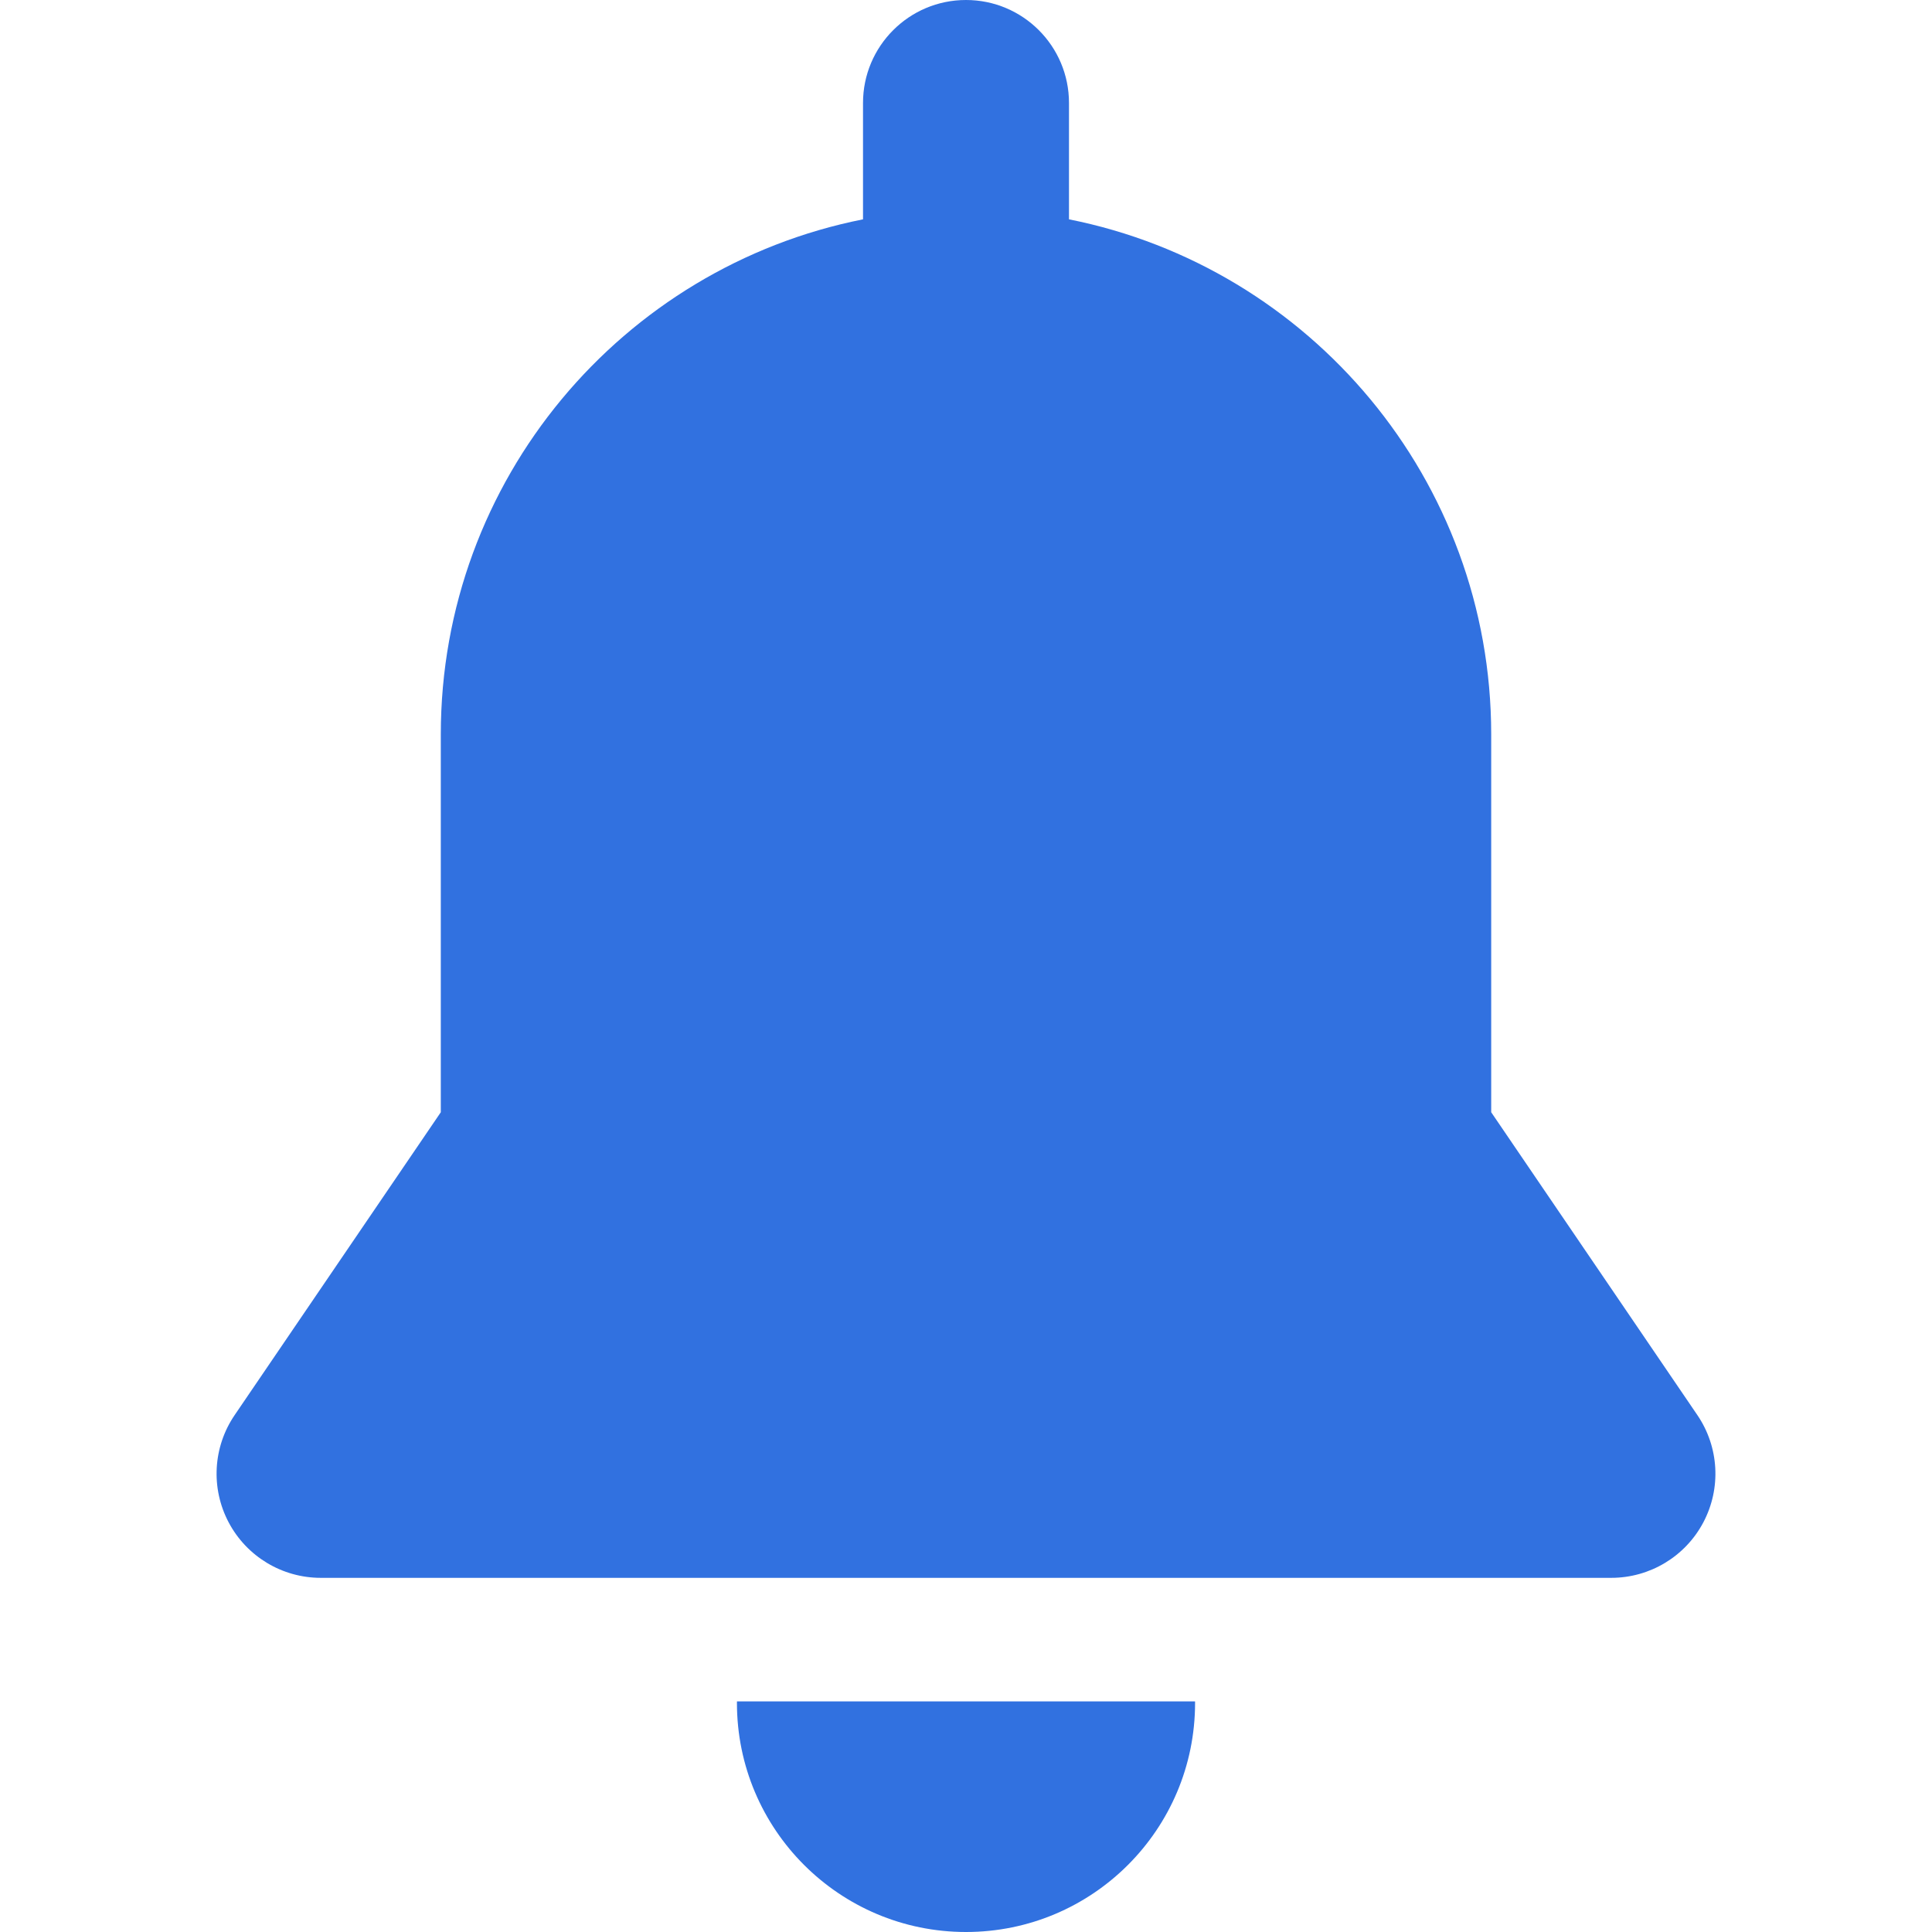
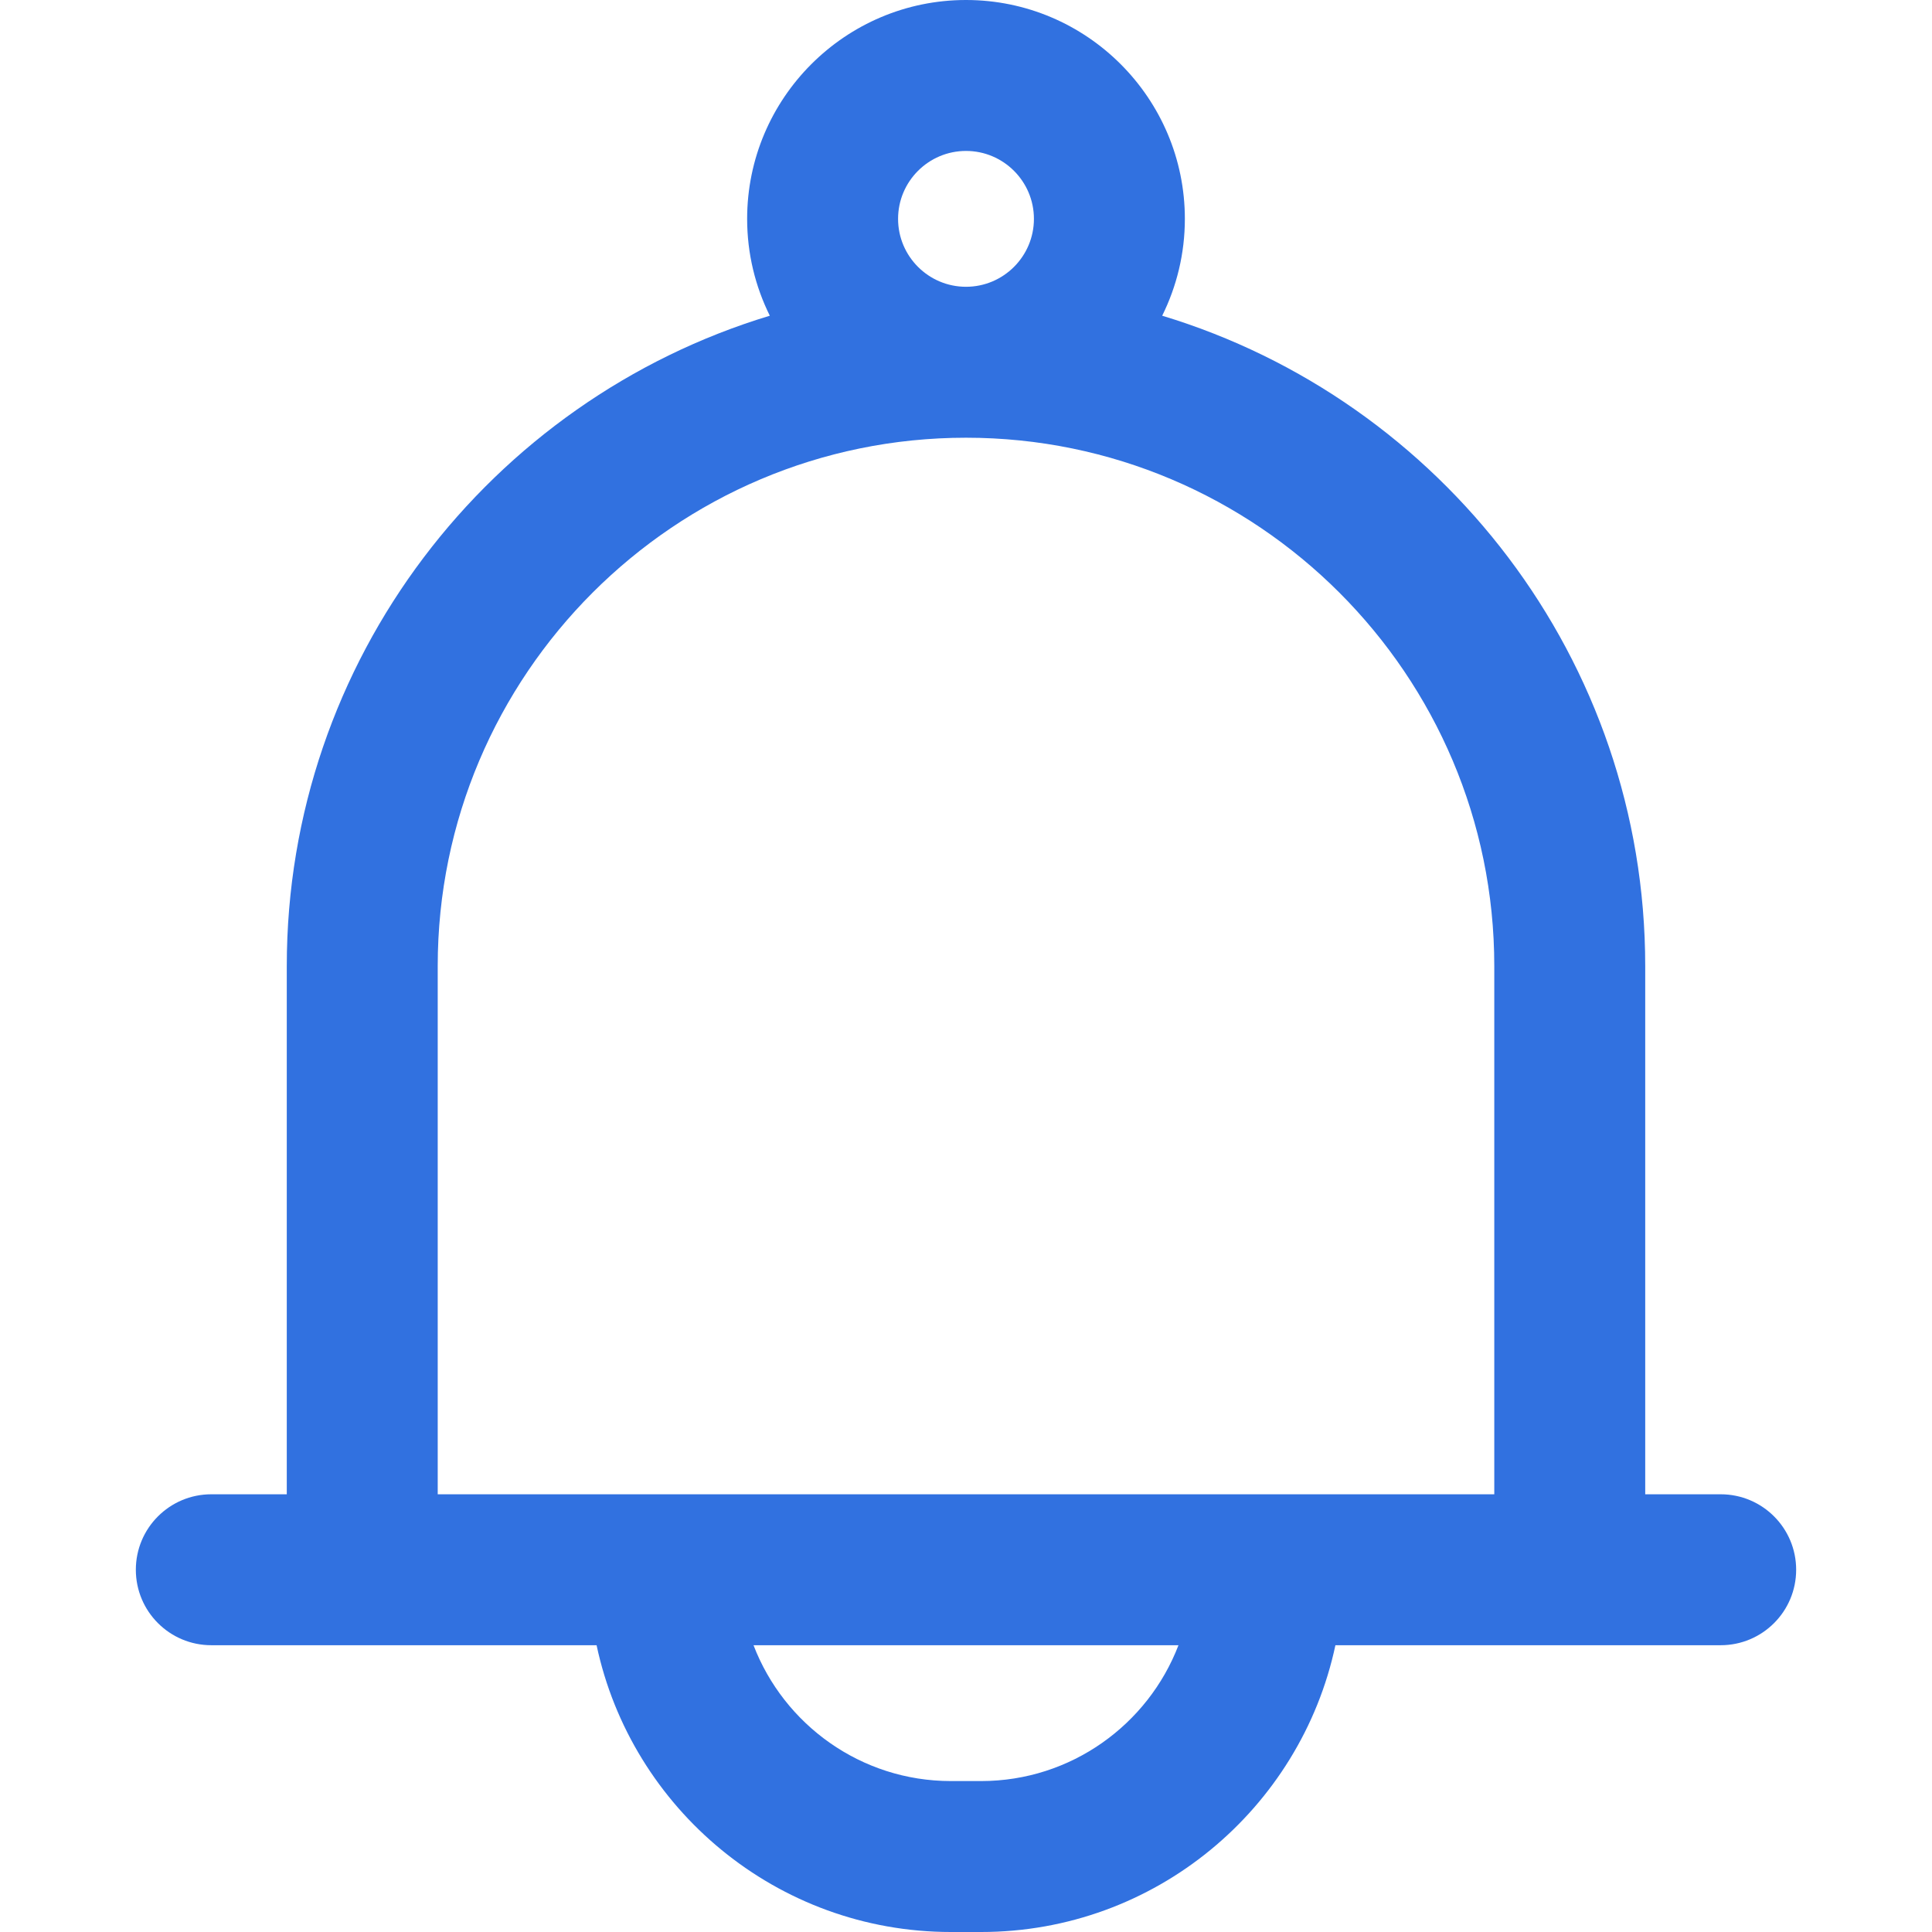
- <svg xmlns="http://www.w3.org/2000/svg" version="1.1" id="Layer_1" x="0px" y="0px" viewBox="0 0 459.334 459.334" style="enable-background:new 0 0 459.334 459.334;" xml:space="preserve" width="512px" height="512px">
+ <svg xmlns="http://www.w3.org/2000/svg" height="512px" viewBox="-36 0 512 512" width="512px" class="">
  <g>
-     <g>
-       <g>
-         <g>
-           <path d="M175.216,404.514c-0.001,0.12-0.009,0.239-0.009,0.359c0,30.078,24.383,54.461,54.461,54.461     s54.461-24.383,54.461-54.461c0-0.12-0.008-0.239-0.009-0.359H175.216z" data-original="#000000" class="active-path" data-old_color="#000000" fill="#3171E0" />
-           <path d="M403.549,336.438l-49.015-72.002c0-22.041,0-75.898,0-89.83c0-60.581-43.144-111.079-100.381-122.459V24.485     C254.152,10.963,243.19,0,229.667,0s-24.485,10.963-24.485,24.485v27.663c-57.237,11.381-100.381,61.879-100.381,122.459     c0,23.716,0,76.084,0,89.83l-49.015,72.002c-5.163,7.584-5.709,17.401-1.419,25.511c4.29,8.11,12.712,13.182,21.887,13.182     H383.08c9.175,0,17.597-5.073,21.887-13.182C409.258,353.839,408.711,344.022,403.549,336.438z" data-original="#000000" class="active-path" data-old_color="#000000" fill="#3171E0" />
-         </g>
-       </g>
-     </g>
+     <path d="m420 396h-20v-140c0-81.18-54.023-149.973-128.008-172.332 3.84-7.746 6.008-16.457 6.008-25.668 0-31.98-26.02-58-58-58s-58 26.02-58 58c0 9.211 2.168 17.922 6.008 25.668-73.984 22.359-128.008 91.152-128.008 172.332v140h-20c-11.047 0-20 8.953-20 20s8.953 20 20 20h102.102c9.227 43.367 47.82 76 93.898 76h8c46.078 0 84.672-32.633 93.898-76h102.102c11.047 0 20-8.953 20-20s-8.953-20-20-20zm-218-338c0-9.926 8.074-18 18-18s18 8.074 18 18-8.074 18-18 18-18-8.074-18-18zm22 414h-8c-23.836 0-44.242-14.969-52.309-36h112.617c-8.066 21.031-28.473 36-52.309 36zm-144-76v-140c0-77.195 62.805-140 140-140s140 62.805 140 140v140c-27.176 0-269.43 0-280 0zm0 0" data-original="#000000" class="active-path" data-old_color="#000000" fill="#3171E0" />
  </g>
</svg>
